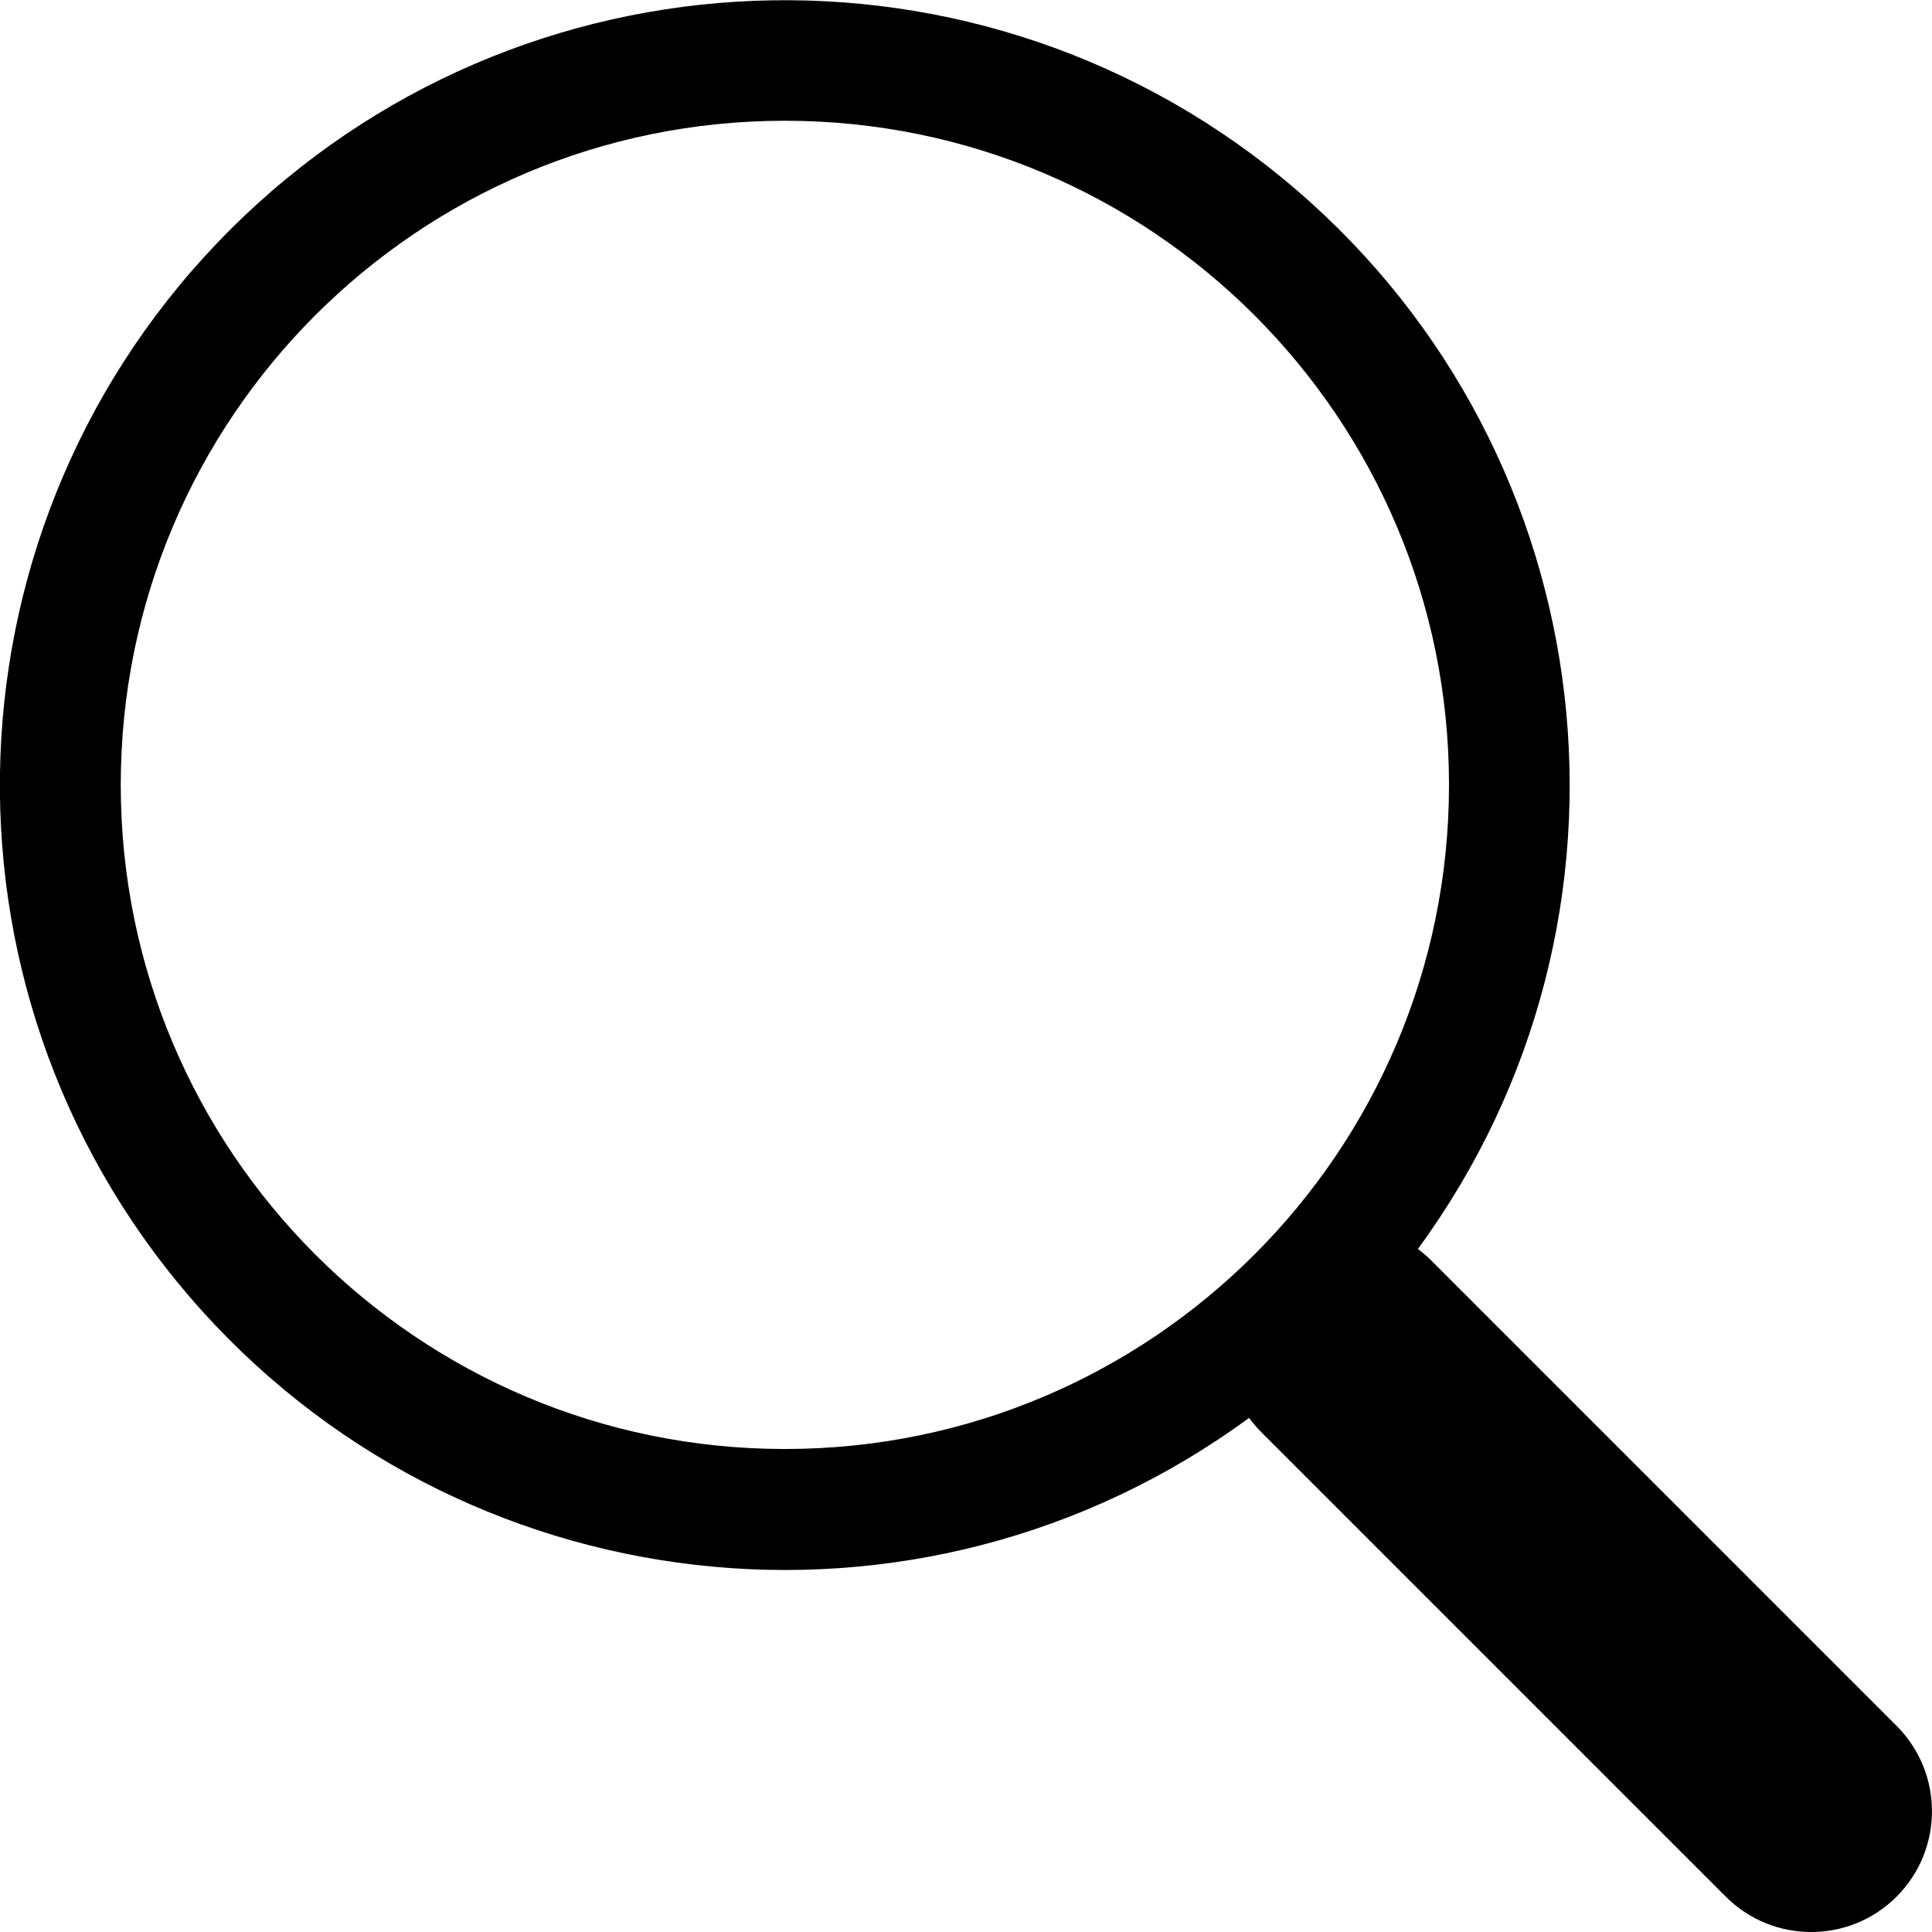
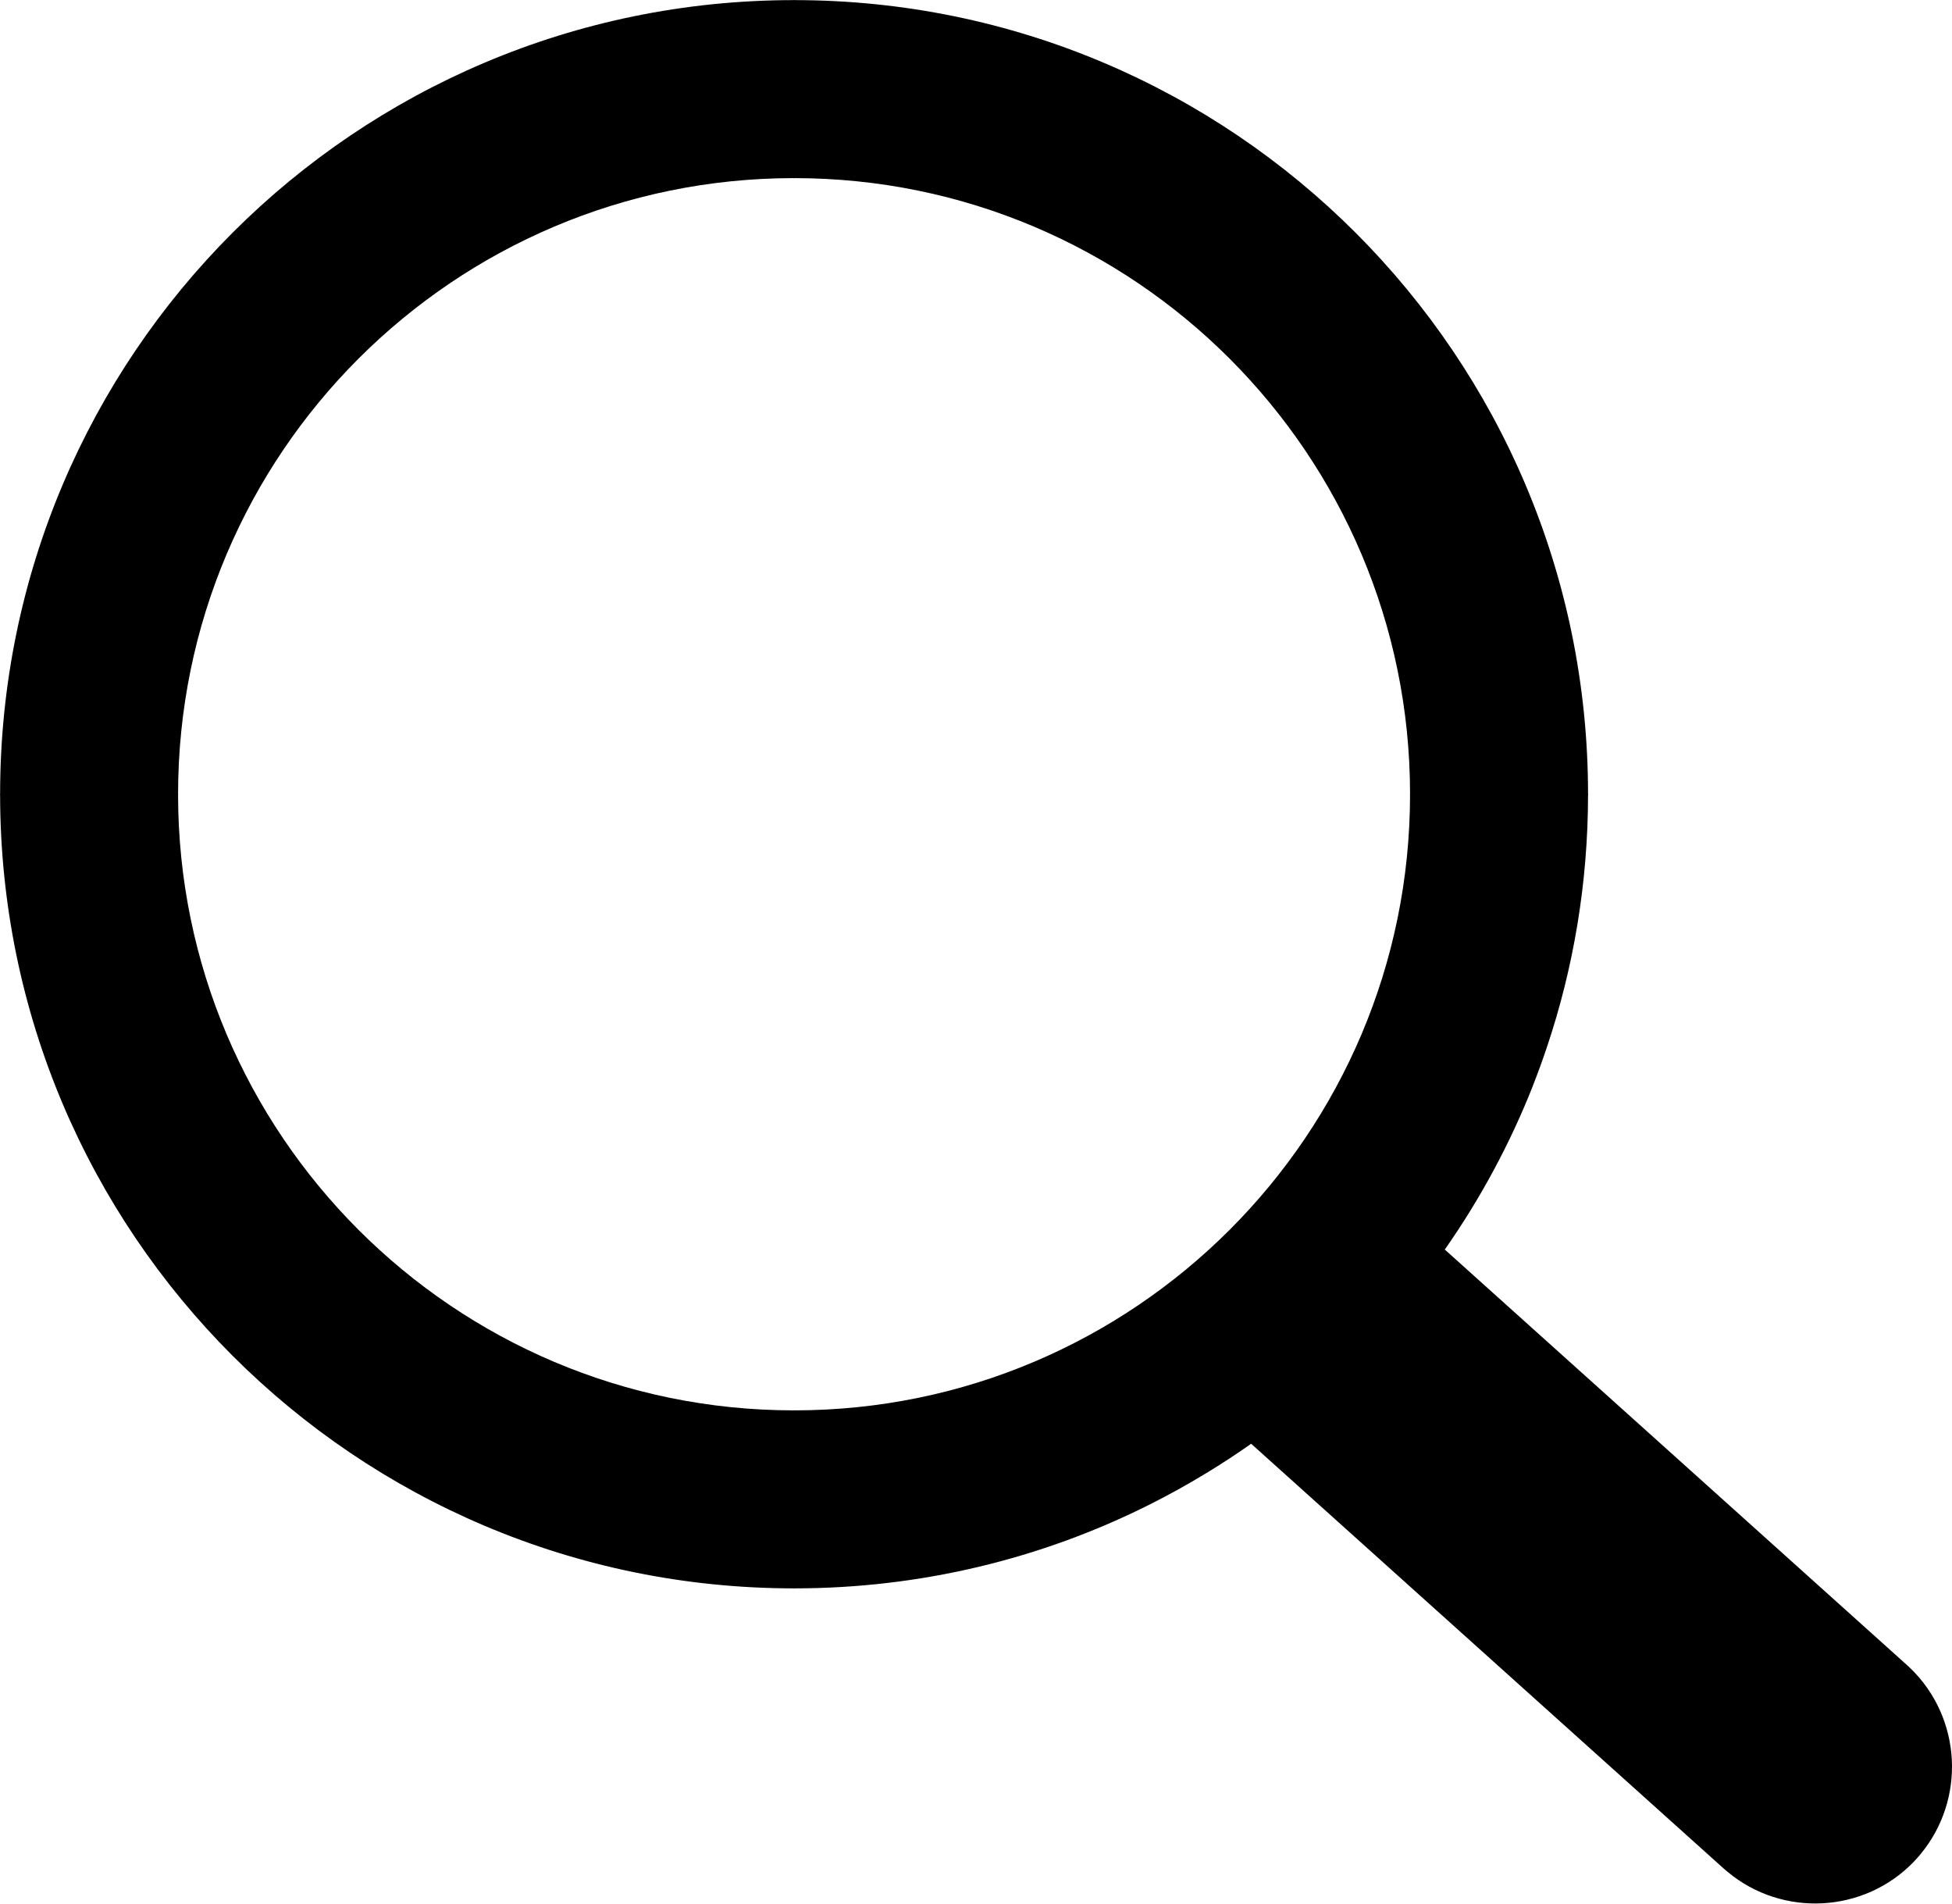
- <svg xmlns="http://www.w3.org/2000/svg" width="16" height="16" fill="currentColor" class="bi bi-search" viewBox="0 0 16 16">
-   <path d="M11.742 10.344a6.5 6.5 0 1 0-1.397 1.398h-.001q.044.06.098.115l3.85 3.85a1 1 0 0 0 1.415-1.414l-3.85-3.85a1 1 0 0 0-.115-.1zM12 6.5a5.5 5.5 0 1 1-11 0 5.5 5.5 0 0 1 11 0" />
+ <svg xmlns="http://www.w3.org/2000/svg" version="1.1" id="Layer_1" x="0px" y="0px" width="122.879px" height="119.799px" viewBox="0 0 122.879 119.799" enable-background="new 0 0 122.879 119.799" xml:space="preserve">
+   <g>
+     <path d="M49.988,0h0.016v0.007C63.803,0.011,76.298,5.608,85.34,14.652c9.027,9.031,14.619,21.515,14.628,35.303h0.007v0.033v0.04 h-0.007c-0.005,5.557-0.917,10.905-2.594,15.892c-0.281,0.837-0.575,1.641-0.877,2.409v0.007c-1.446,3.66-3.315,7.12-5.547,10.307 l29.082,26.139l0.018,0.016l0.157,0.146l0.011,0.011c1.642,1.563,2.536,3.656,2.649,5.78c0.11,2.1-0.543,4.248-1.979,5.971 l-0.011,0.016l-0.175,0.203l-0.035,0.035l-0.146,0.16l-0.016,0.021c-1.565,1.642-3.654,2.534-5.78,2.646 c-2.097,0.111-4.247-0.54-5.971-1.978l-0.015-0.011l-0.204-0.175l-0.029-0.024L78.761,90.865c-0.88,0.62-1.778,1.209-2.687,1.765 c-1.233,0.755-2.51,1.466-3.813,2.115c-6.699,3.342-14.269,5.222-22.272,5.222v0.007h-0.016v-0.007 c-13.799-0.004-26.296-5.601-35.338-14.645C5.605,76.291,0.016,63.805,0.007,50.021H0v-0.033v-0.016h0.007 c0.004-13.799,5.601-26.296,14.645-35.338C23.683,5.608,36.167,0.016,49.955,0.007V0H49.988L49.988,0z M50.004,11.21v0.007h-0.016 h-0.033V11.21c-10.686,0.007-20.372,4.35-27.384,11.359C15.56,29.578,11.213,39.274,11.21,49.973h0.007v0.016v0.033H11.21 c0.007,10.686,4.347,20.367,11.359,27.381c7.009,7.012,16.705,11.359,27.403,11.361v-0.007h0.016h0.033v0.007 c10.686-0.007,20.368-4.348,27.382-11.359c7.011-7.009,11.358-16.702,11.36-27.4h-0.006v-0.016v-0.033h0.006 c-0.006-10.686-4.35-20.372-11.358-27.384C70.396,15.56,60.703,11.213,50.004,11.21L50.004,11.21z" />
+   </g>
</svg>
